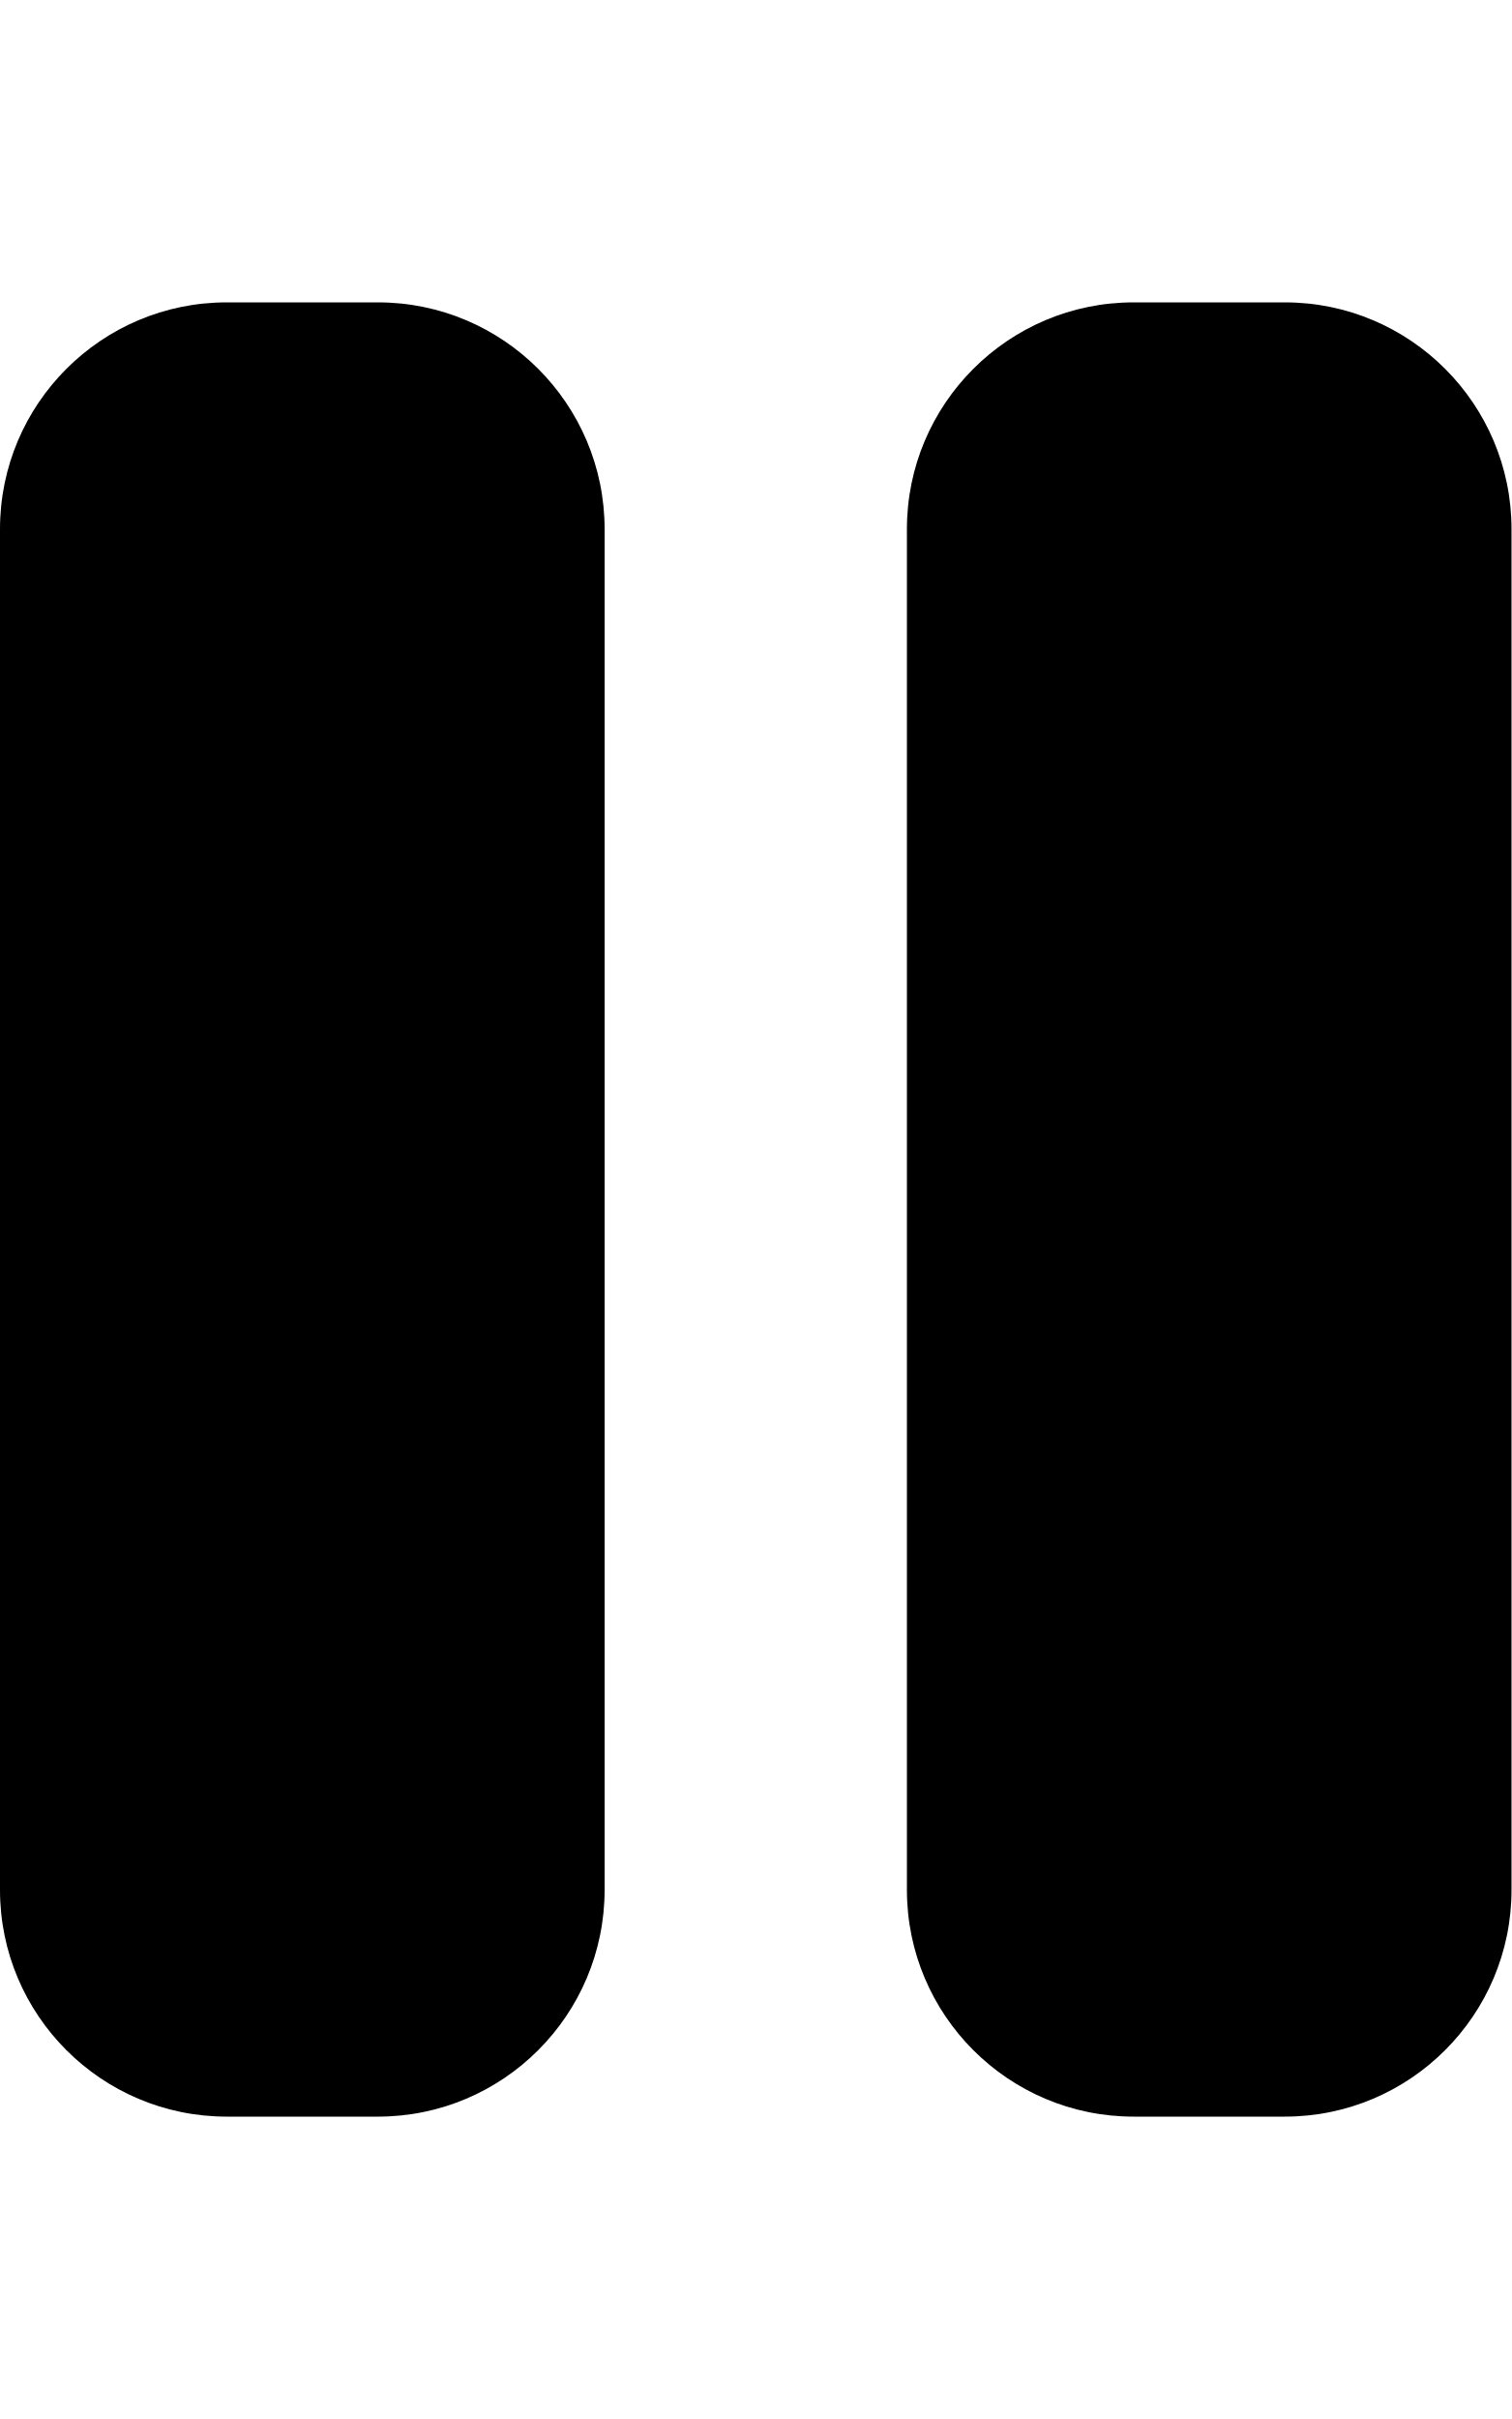
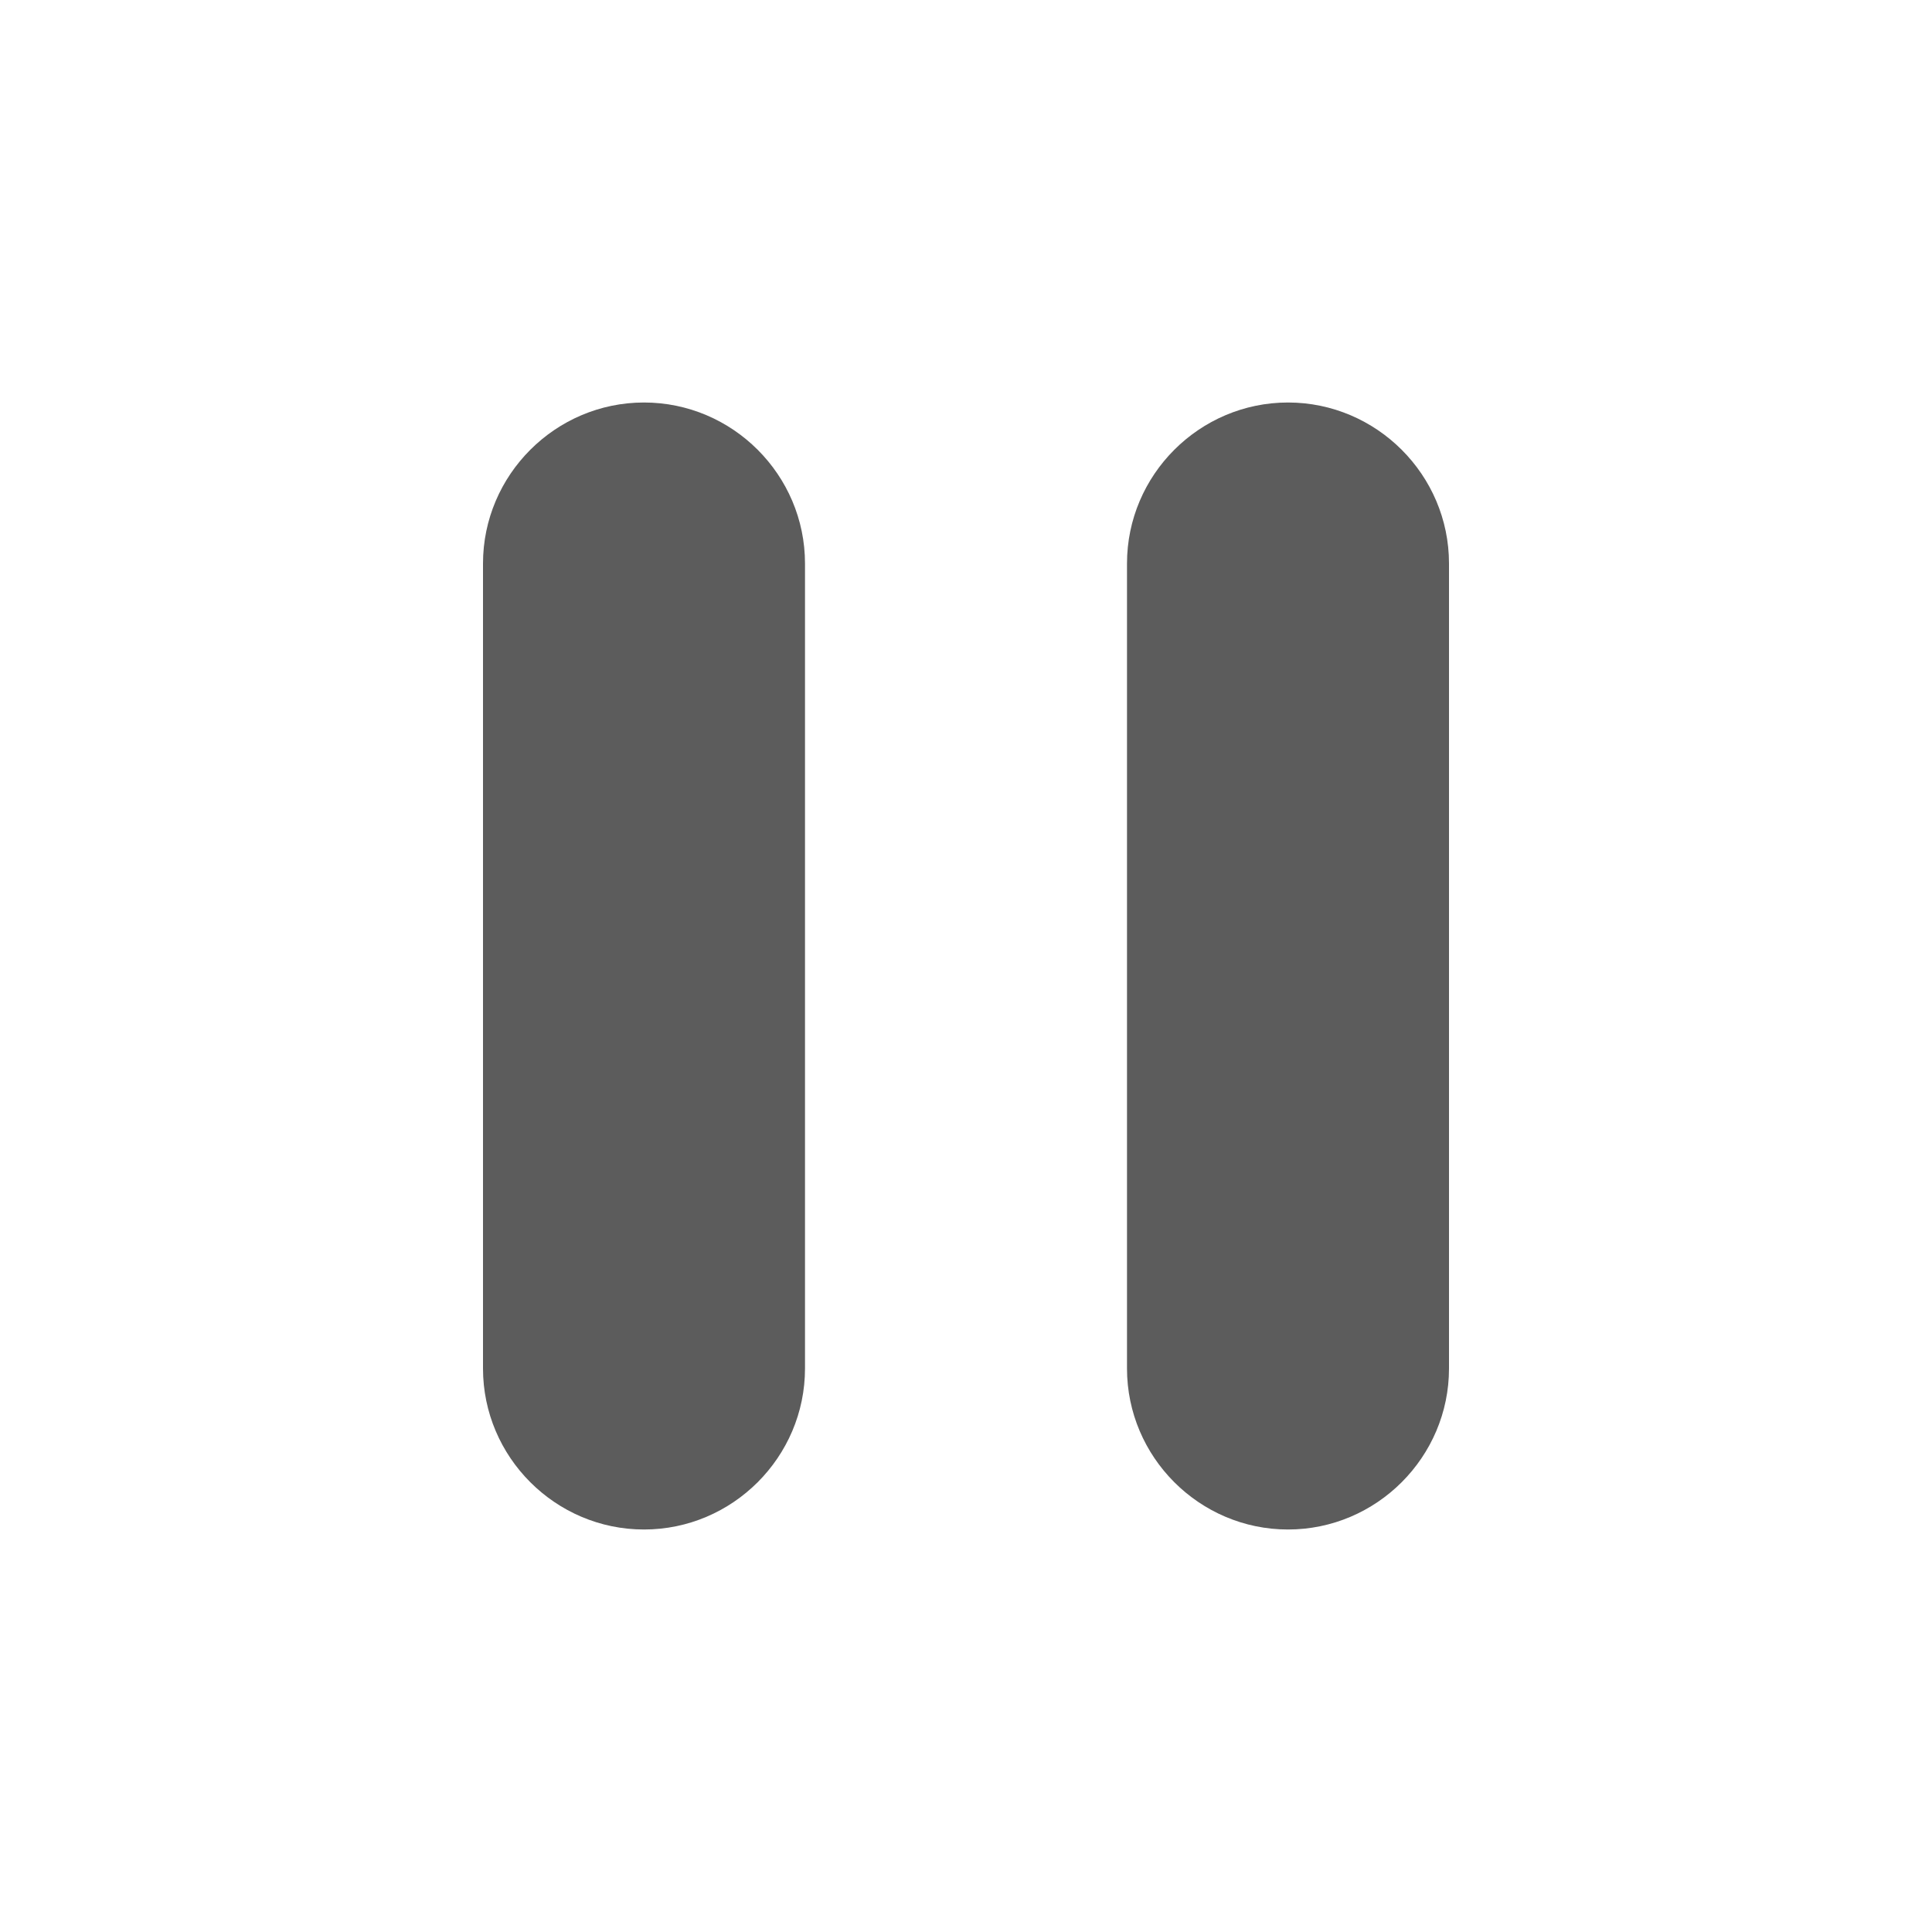
- <svg xmlns="http://www.w3.org/2000/svg" viewBox="0 0 320 512">
-   <path d="M48 64C21.5 64 0 85.5 0 112V400c0 26.5 21.5 48 48 48H80c26.5 0 48-21.5 48-48V112c0-26.5-21.5-48-48-48H48zm192 0c-26.5 0-48 21.5-48 48V400c0 26.5 21.5 48 48 48h32c26.5 0 48-21.5 48-48V112c0-26.5-21.5-48-48-48H240z" />
+ <svg xmlns="http://www.w3.org/2000/svg" width="24" height="24" viewBox="0 0 24 24" fill="none">
+   <path d="M8 19C9.1 19 10 18.1 10 17V7C10 5.9 9.1 5 8 5C6.9 5 6 5.9 6 7V17C6 18.1 6.9 19 8 19ZM14 7V17C14 18.1 14.9 19 16 19C17.1 19 18 18.1 18 17V7C18 5.9 17.1 5 16 5C14.9 5 14 5.9 14 7Z" fill="#5C5C5C" />
</svg>
